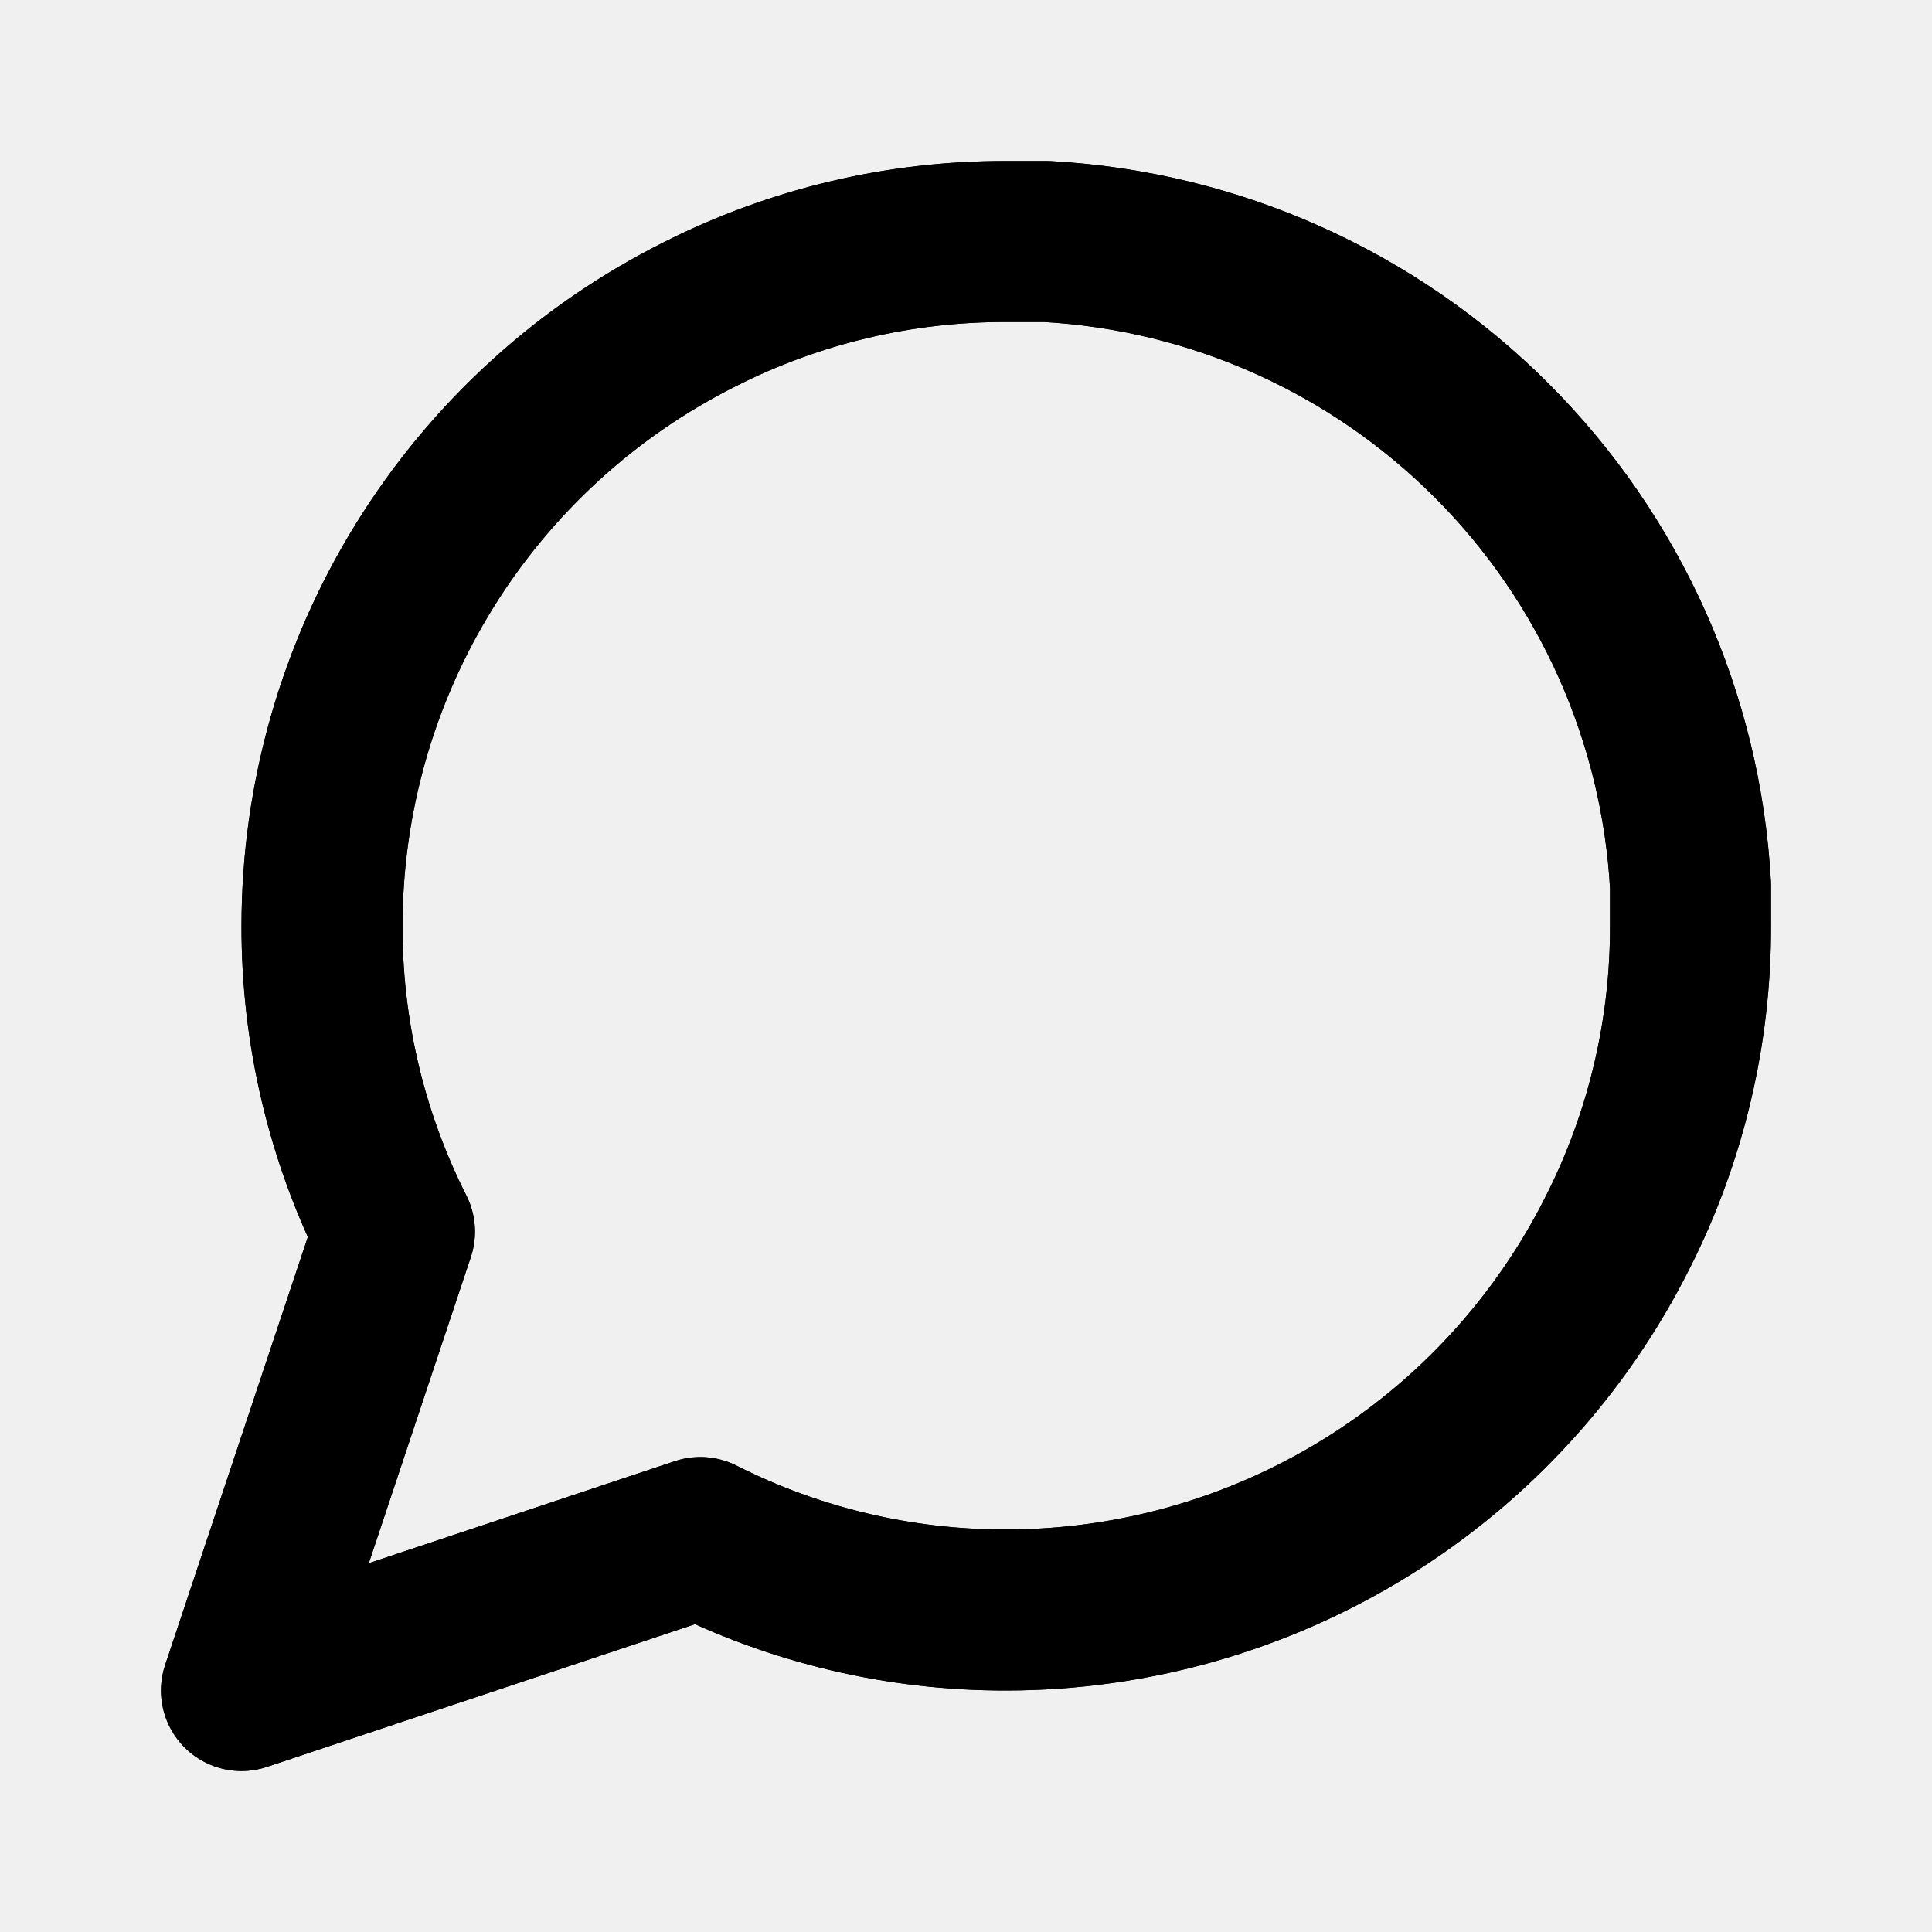
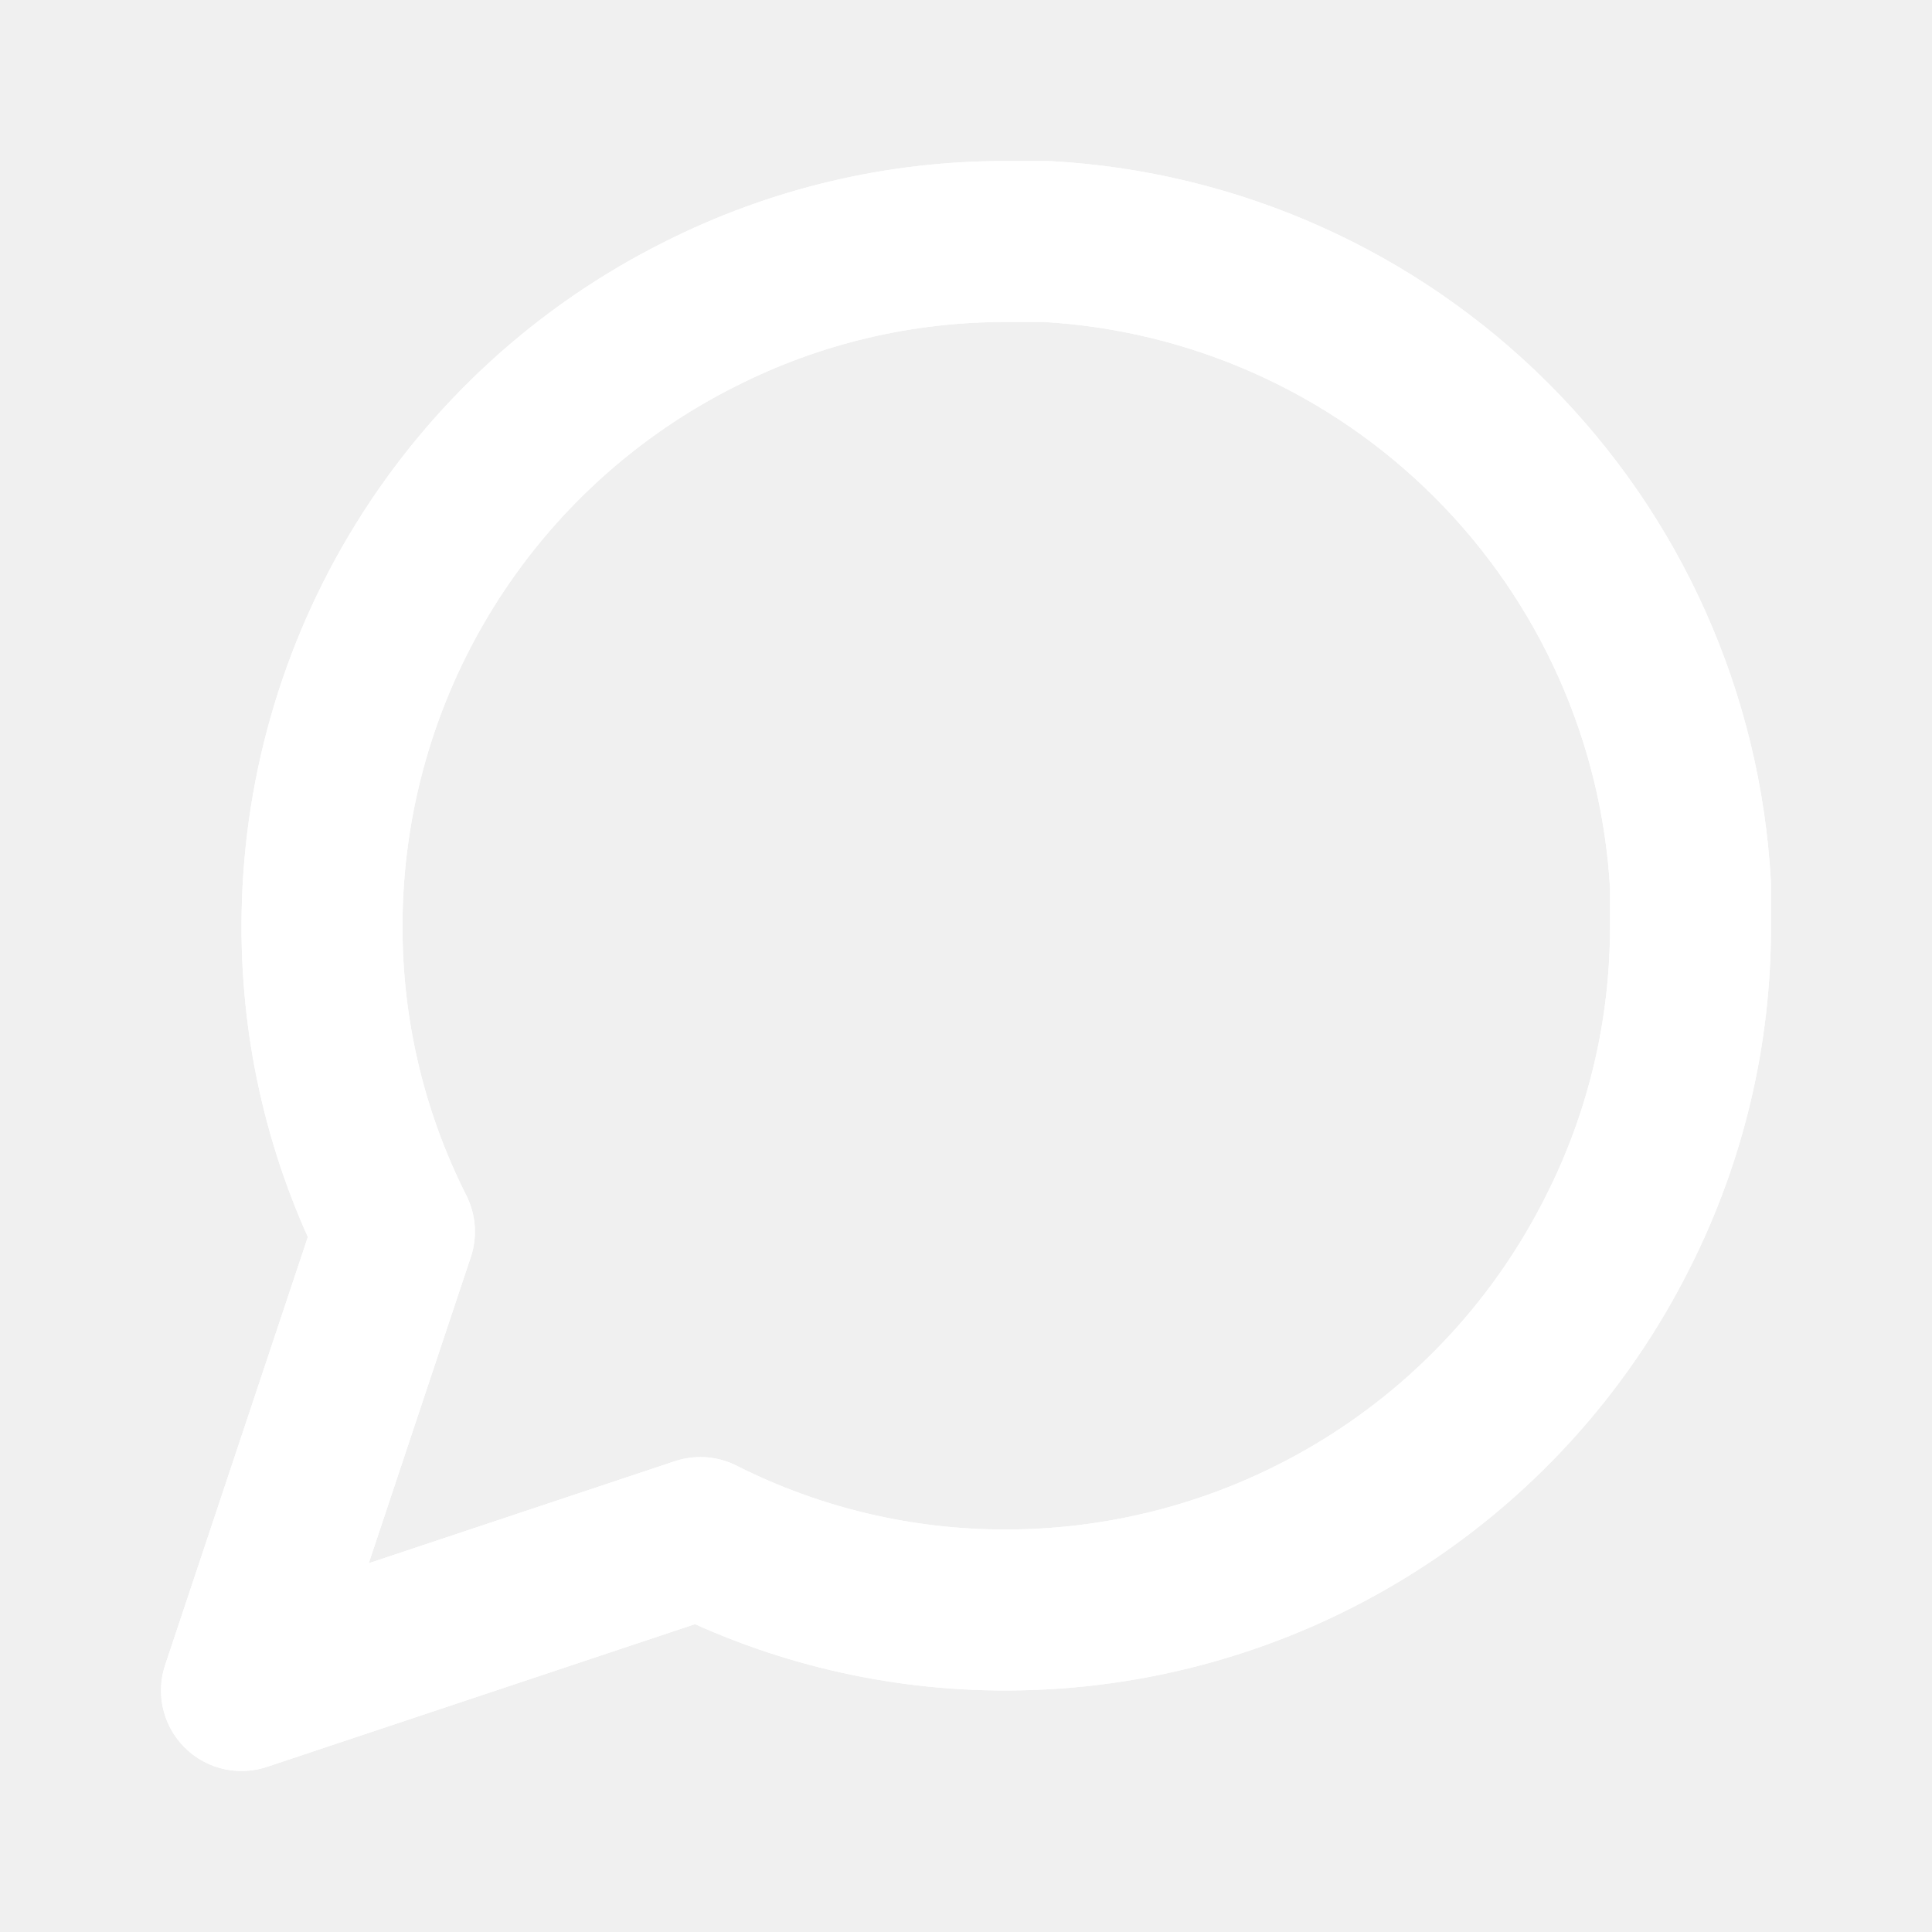
<svg xmlns="http://www.w3.org/2000/svg" width="24" height="24" viewBox="0 0 24 24" fill="none">
-   <path d="M21 11.5C21.003 12.82 20.695 14.122 20.1 15.3C19.394 16.712 18.31 17.899 16.967 18.729C15.625 19.559 14.078 19.999 12.5 20C11.18 20.003 9.878 19.695 8.7 19.1L3 21L4.9 15.3C4.305 14.122 3.997 12.82 4 11.5C4.001 9.922 4.441 8.375 5.271 7.033C6.101 5.69 7.288 4.606 8.7 3.9C9.878 3.305 11.18 2.997 12.5 3H13C15.084 3.115 17.053 3.995 18.529 5.471C20.005 6.947 20.885 8.916 21 11V11.5Z" stroke="black" stroke-width="2" stroke-linecap="round" stroke-linejoin="round" />
-   <path d="M21 11.5C21.003 12.82 20.695 14.122 20.1 15.3C19.394 16.712 18.31 17.899 16.967 18.729C15.625 19.559 14.078 19.999 12.5 20C11.18 20.003 9.878 19.695 8.7 19.1L3 21L4.9 15.3C4.305 14.122 3.997 12.82 4 11.5C4.001 9.922 4.441 8.375 5.271 7.033C6.101 5.69 7.288 4.606 8.7 3.9C9.878 3.305 11.18 2.997 12.5 3H13C15.084 3.115 17.053 3.995 18.529 5.471C20.005 6.947 20.885 8.916 21 11V11.5Z" stroke="black" stroke-width="2" stroke-linecap="round" stroke-linejoin="round" />
+   <path d="M21 11.5C21.003 12.82 20.695 14.122 20.1 15.3C19.394 16.712 18.31 17.899 16.967 18.729C15.625 19.559 14.078 19.999 12.5 20C11.18 20.003 9.878 19.695 8.7 19.1L3 21L4.9 15.3C4.305 14.122 3.997 12.82 4 11.5C4.001 9.922 4.441 8.375 5.271 7.033C6.101 5.69 7.288 4.606 8.7 3.9C9.878 3.305 11.18 2.997 12.5 3H13C15.084 3.115 17.053 3.995 18.529 5.471C20.005 6.947 20.885 8.916 21 11V11.5Z" stroke="white" stroke-width="2" stroke-linecap="round" stroke-linejoin="round" />
+   <path d="M21 11.5C21.003 12.82 20.695 14.122 20.1 15.3C19.394 16.712 18.31 17.899 16.967 18.729C15.625 19.559 14.078 19.999 12.5 20C11.18 20.003 9.878 19.695 8.7 19.1L3 21L4.9 15.3C4.305 14.122 3.997 12.82 4 11.5C4.001 9.922 4.441 8.375 5.271 7.033C6.101 5.69 7.288 4.606 8.7 3.9C9.878 3.305 11.18 2.997 12.5 3H13C15.084 3.115 17.053 3.995 18.529 5.471C20.005 6.947 20.885 8.916 21 11V11.5Z" stroke="white" stroke-width="2" stroke-linecap="round" stroke-linejoin="round" />
</svg>
